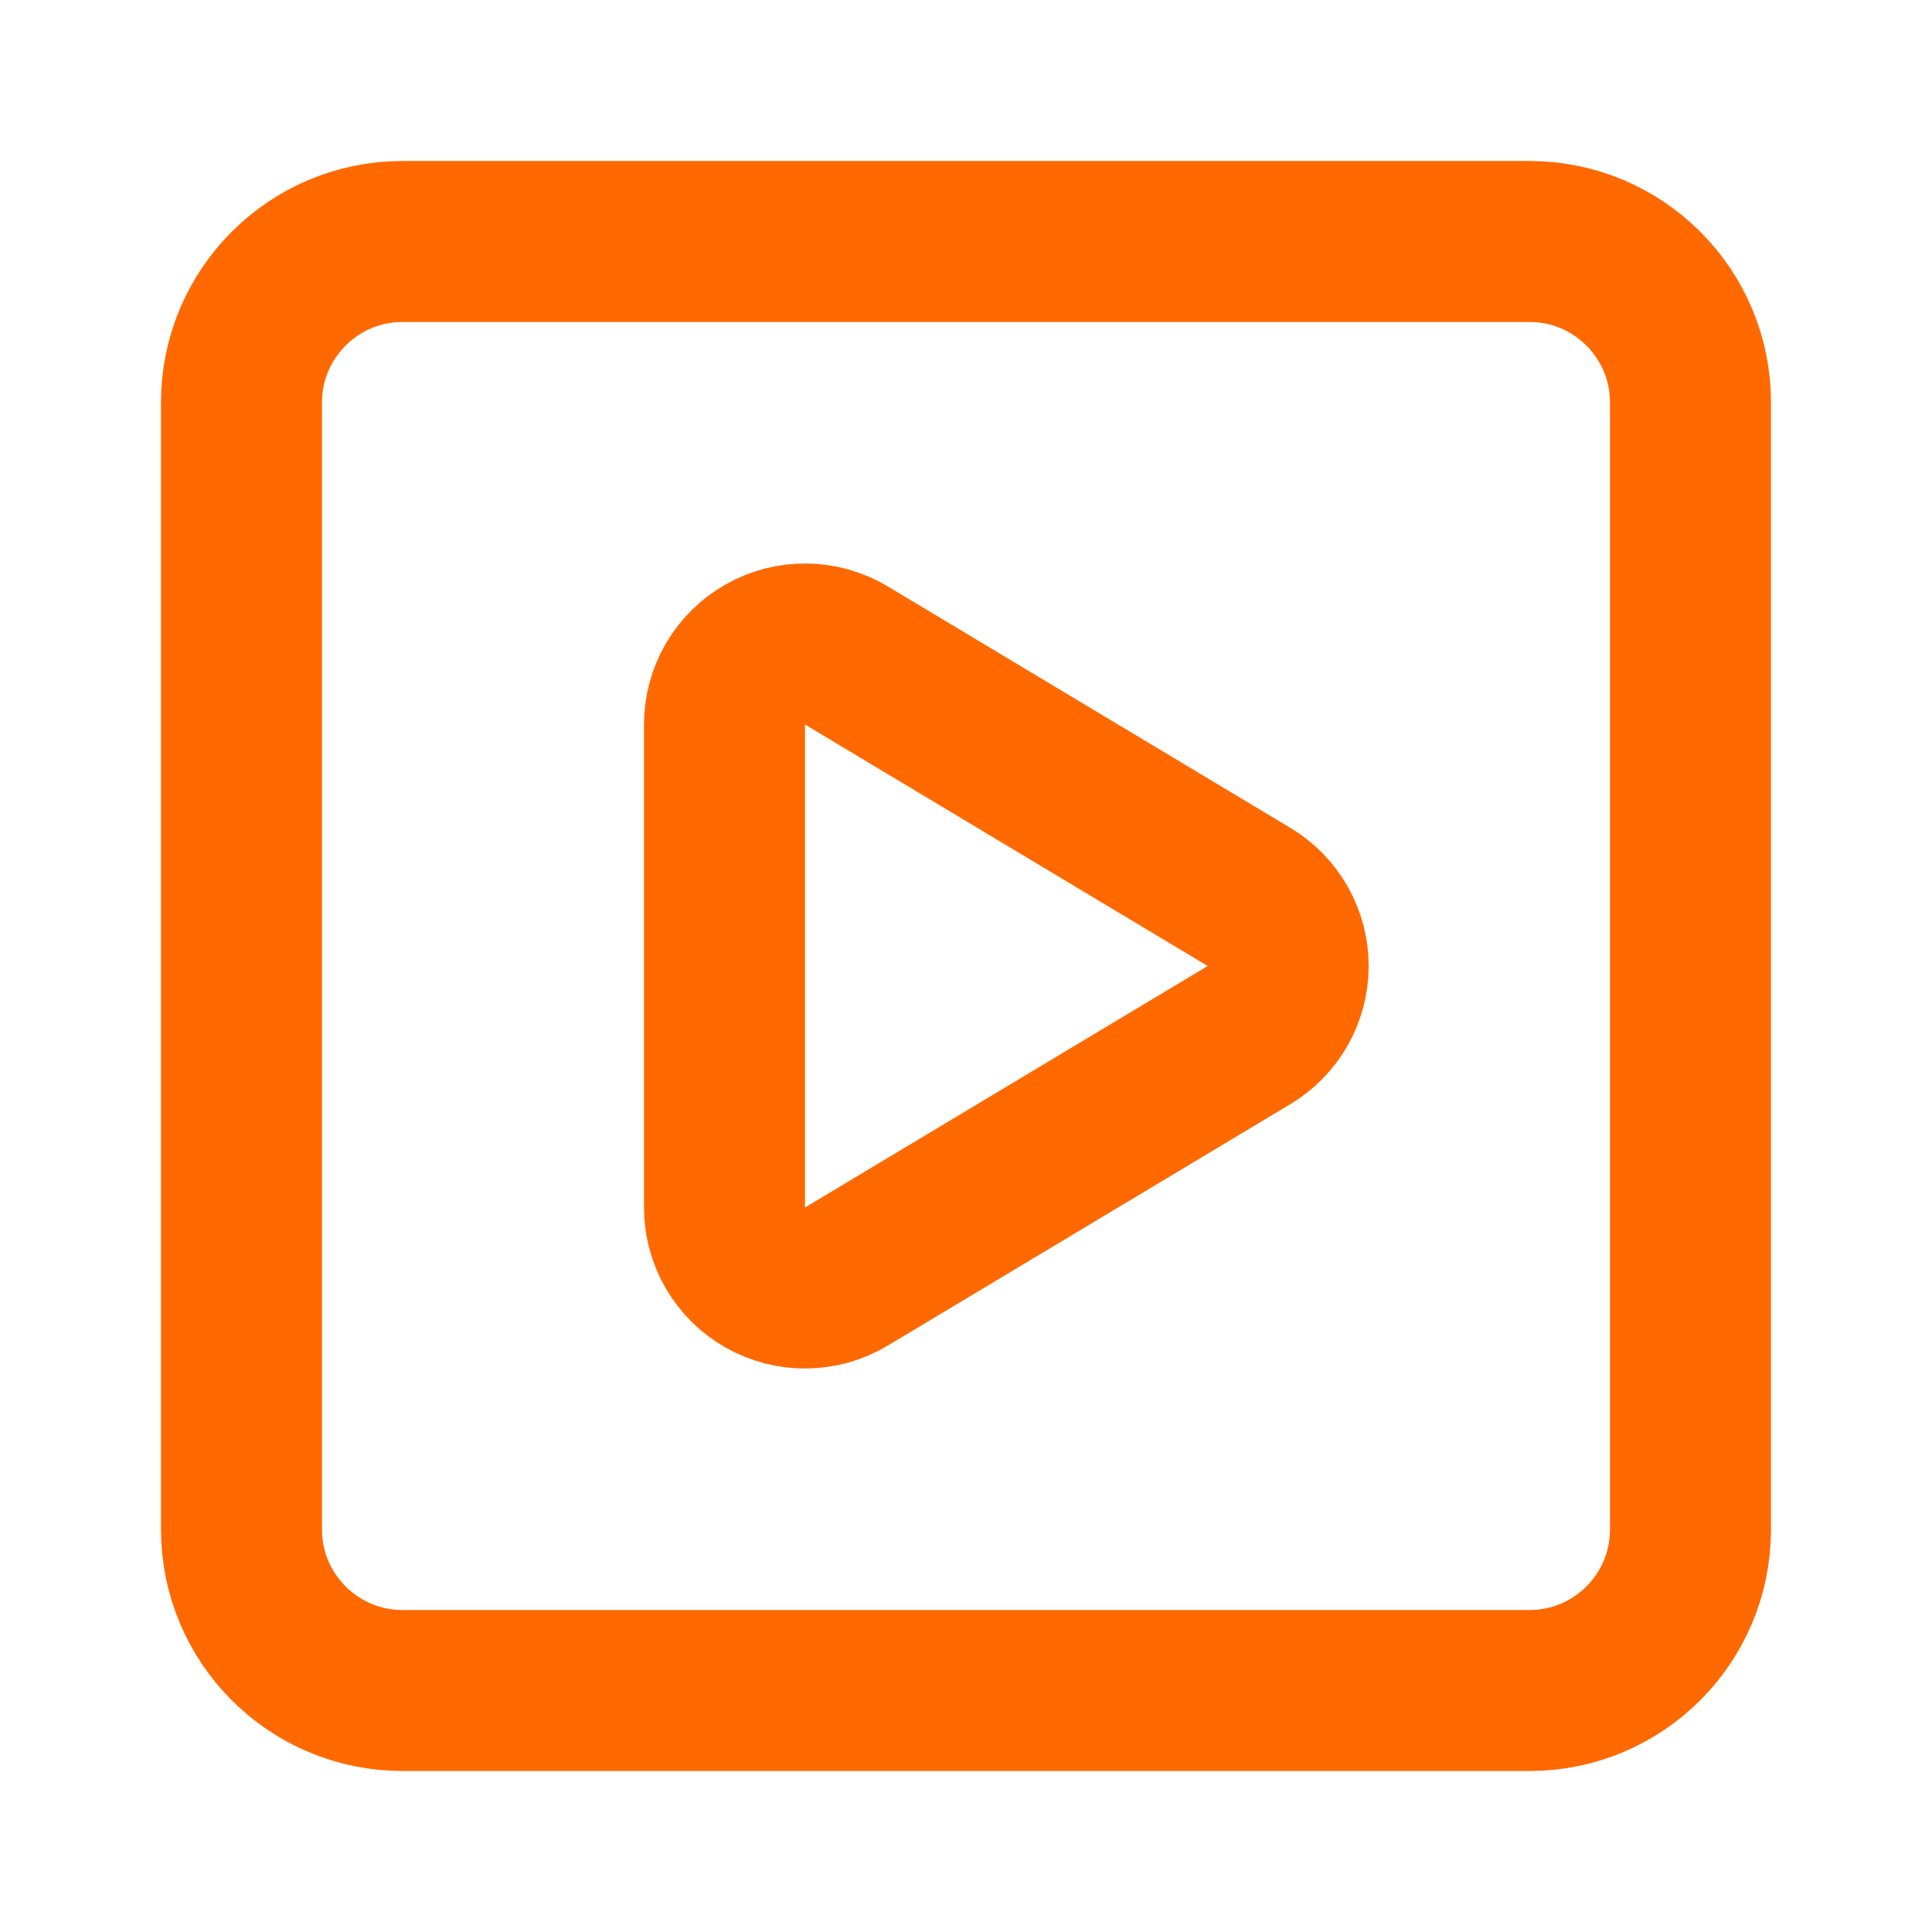
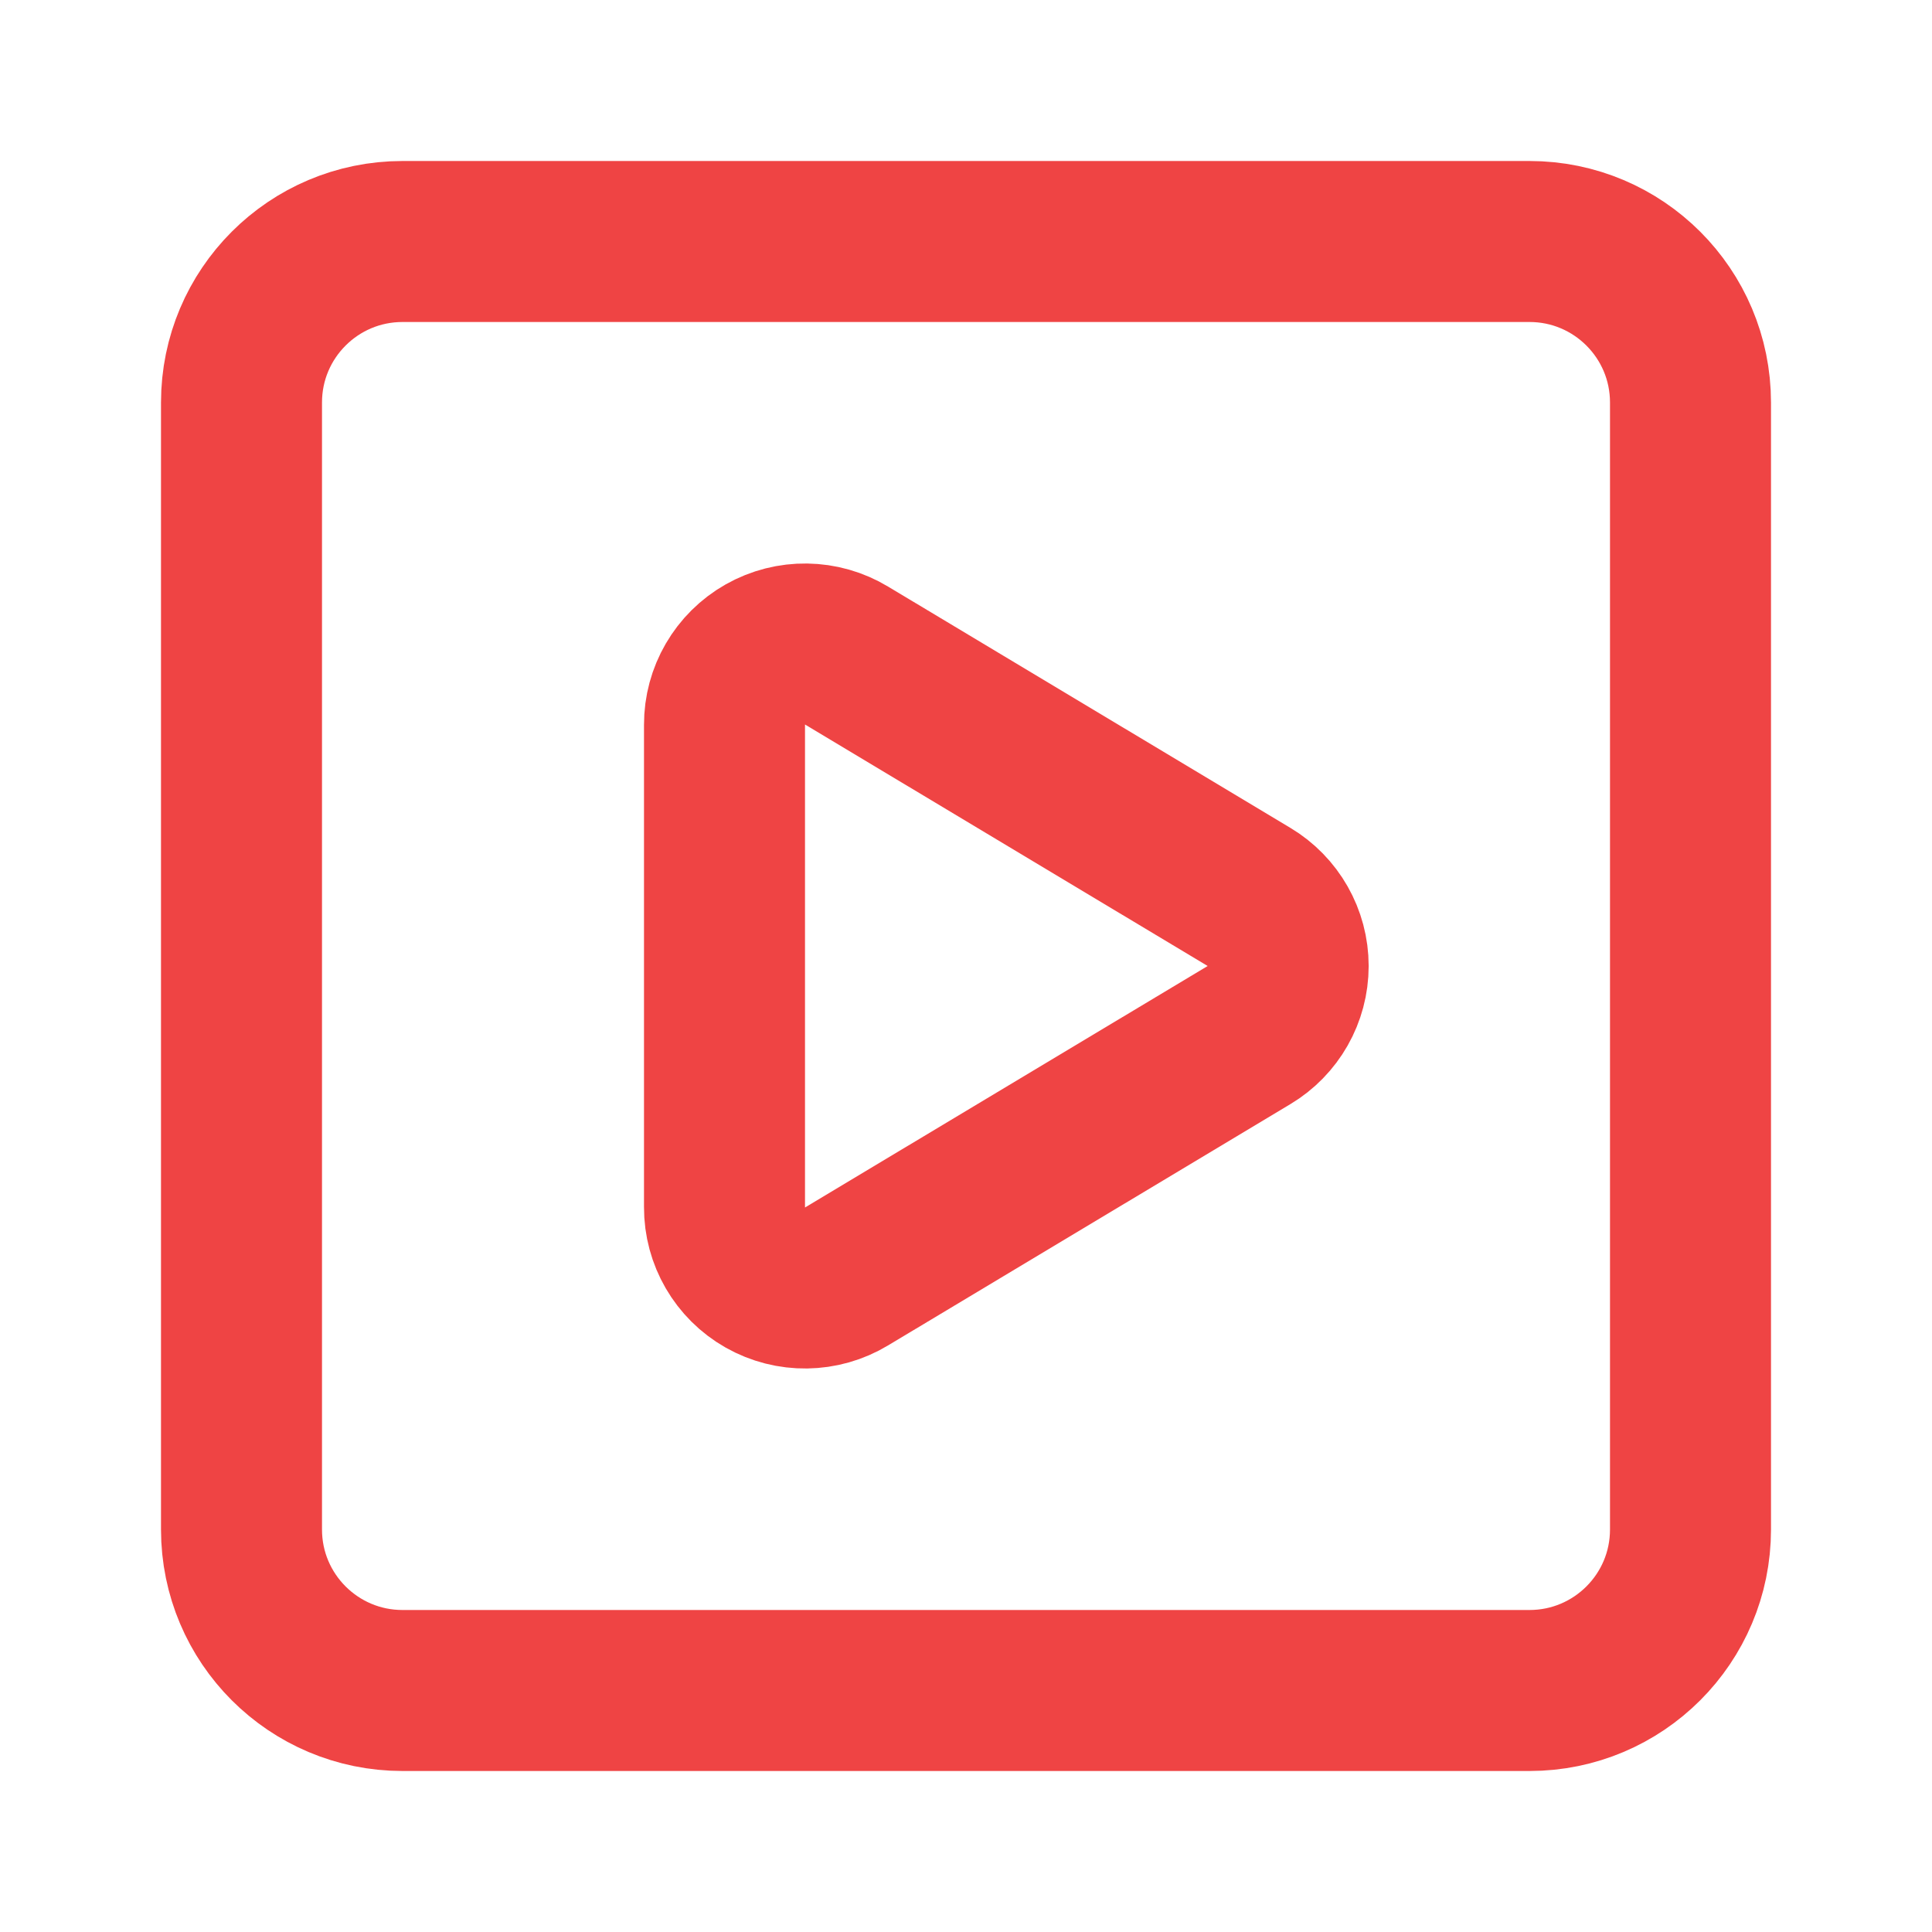
- <svg xmlns="http://www.w3.org/2000/svg" width="24" height="24" viewBox="0 0 24 24" fill="none" stroke="#ff6900" stroke-width="2" stroke-linecap="round" stroke-linejoin="round" class="lucide lucide-square-play-icon lucide-square-play">
+ <svg xmlns="http://www.w3.org/2000/svg" width="24" height="24" viewBox="0 0 24 24" fill="none" stroke="#EF4444" stroke-width="2" stroke-linecap="round" stroke-linejoin="round" class="lucide lucide-square-play-icon lucide-square-play">
  <rect x="3" y="3" width="18" height="18" rx="2" />
  <path d="M9 9.003a1 1 0 0 1 1.517-.859l4.997 2.997a1 1 0 0 1 0 1.718l-4.997 2.997A1 1 0 0 1 9 14.996z" />
</svg>
